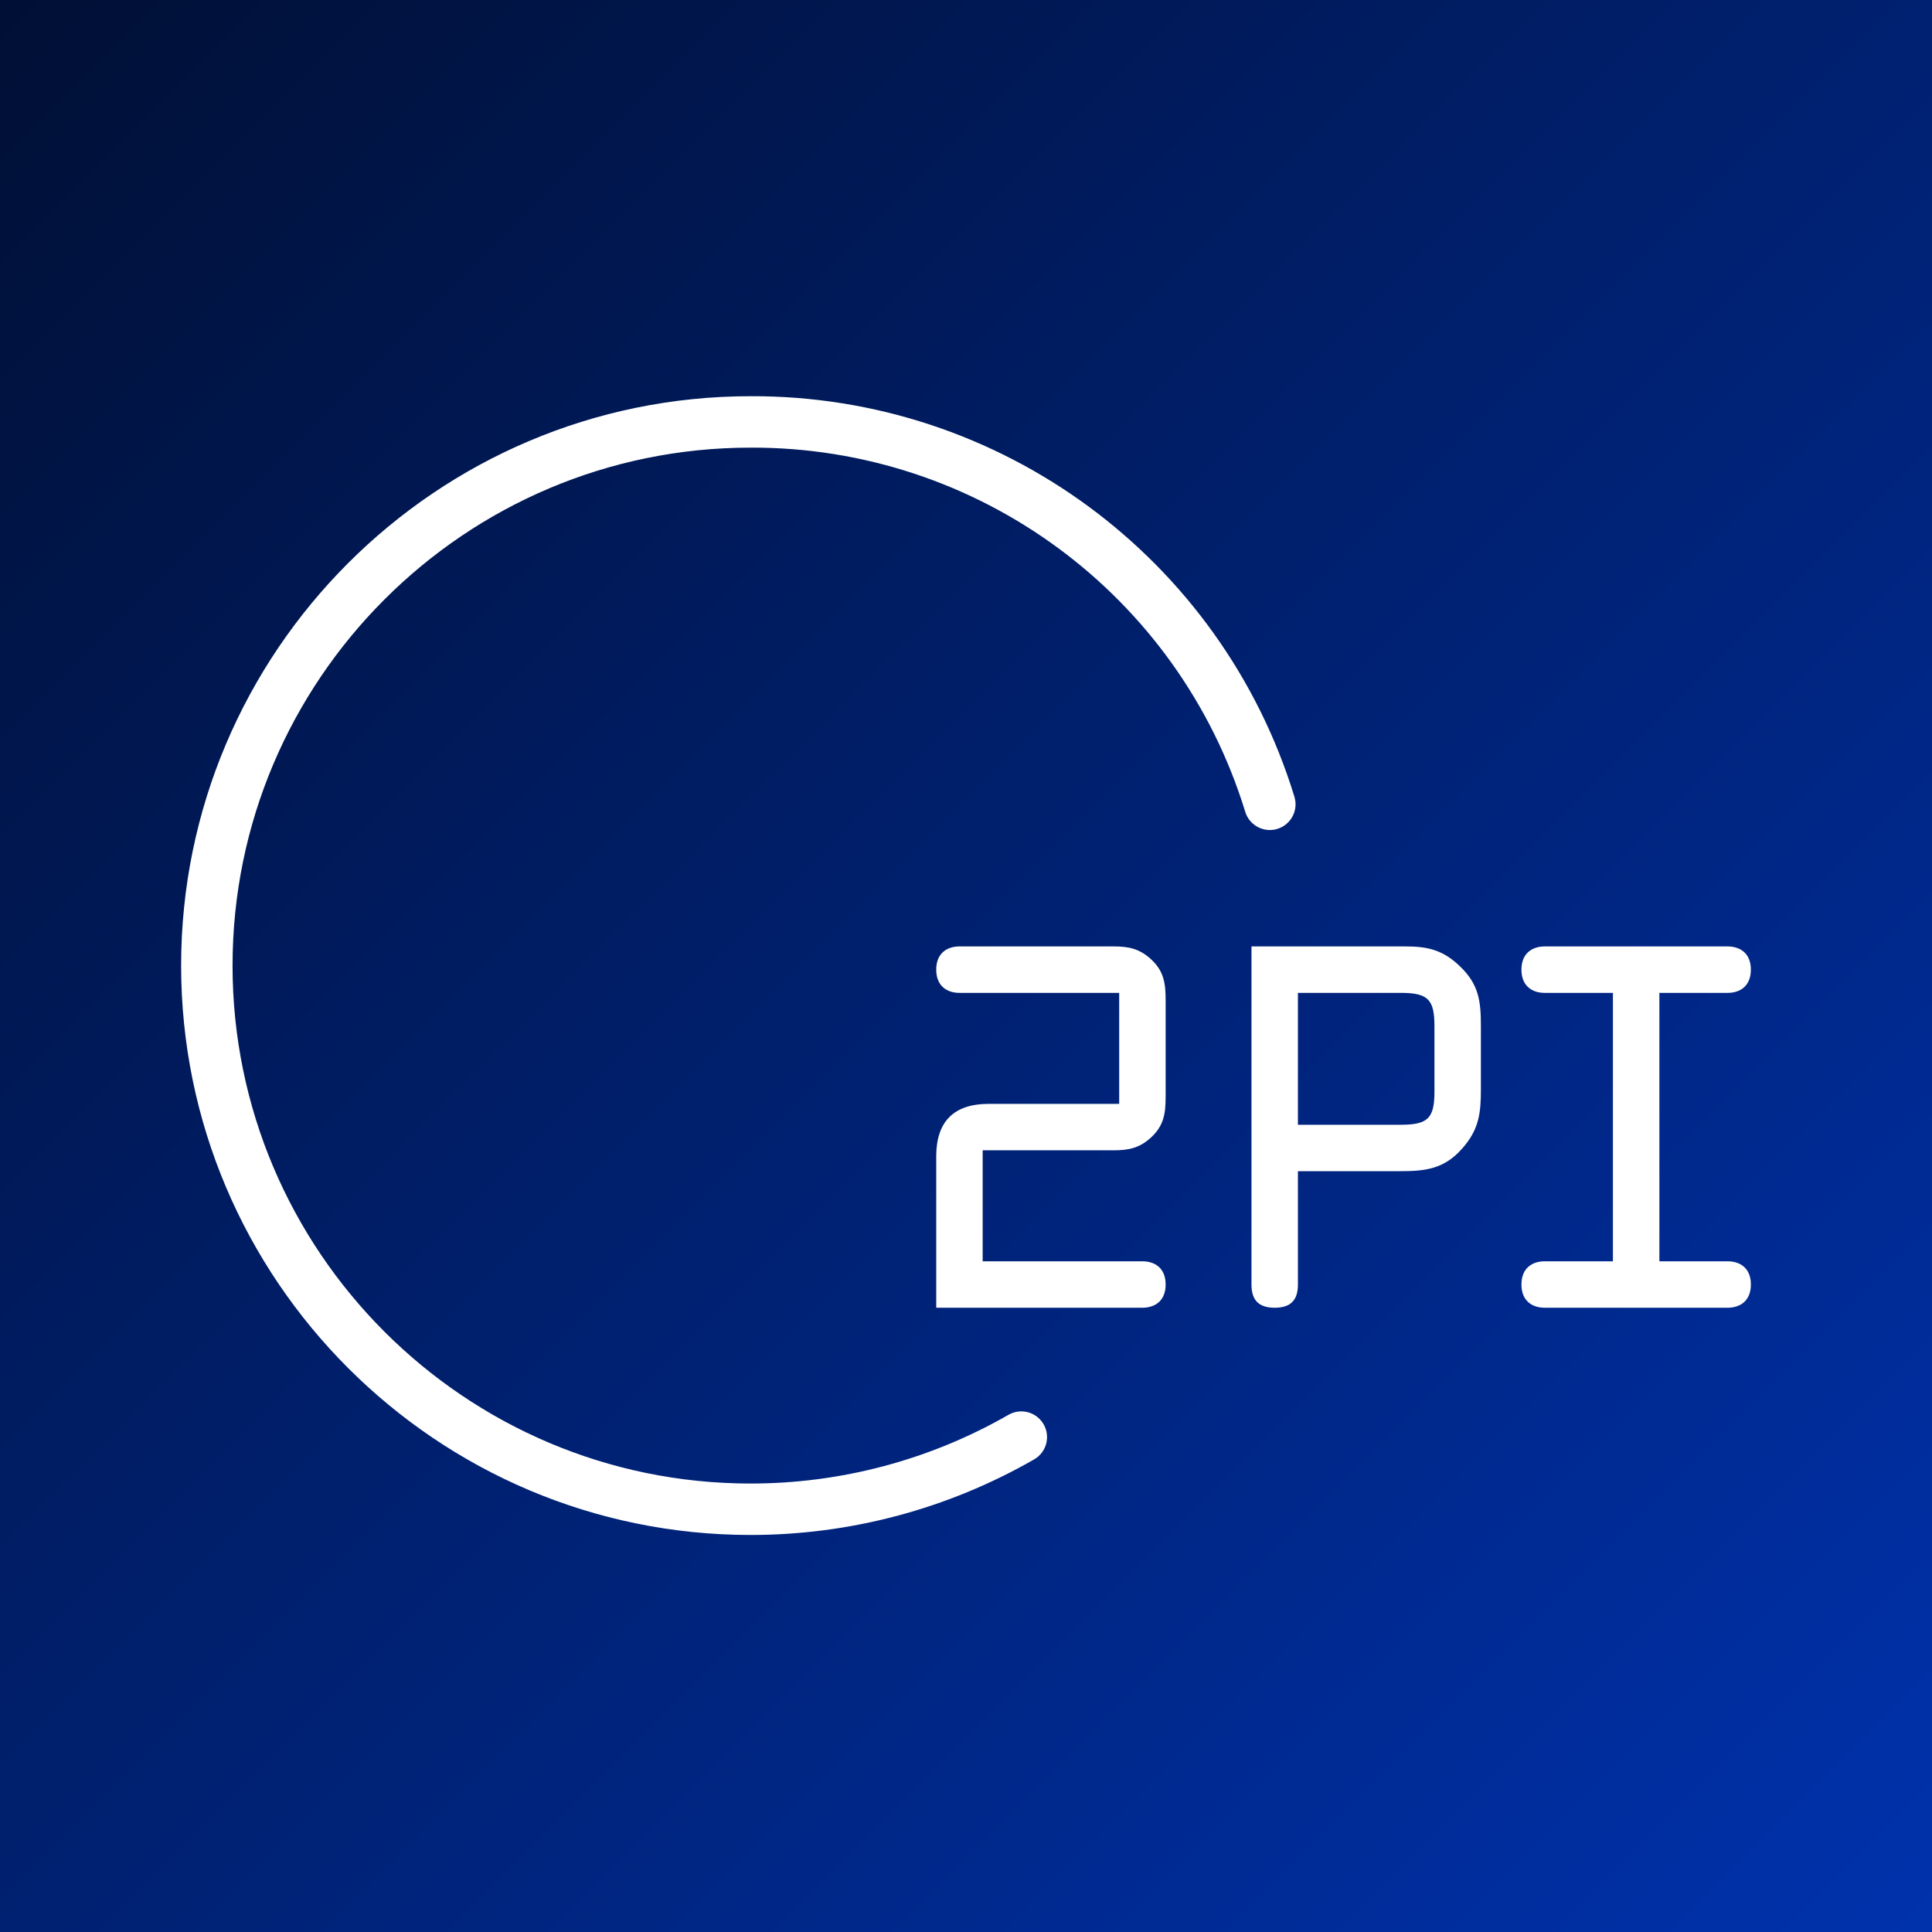
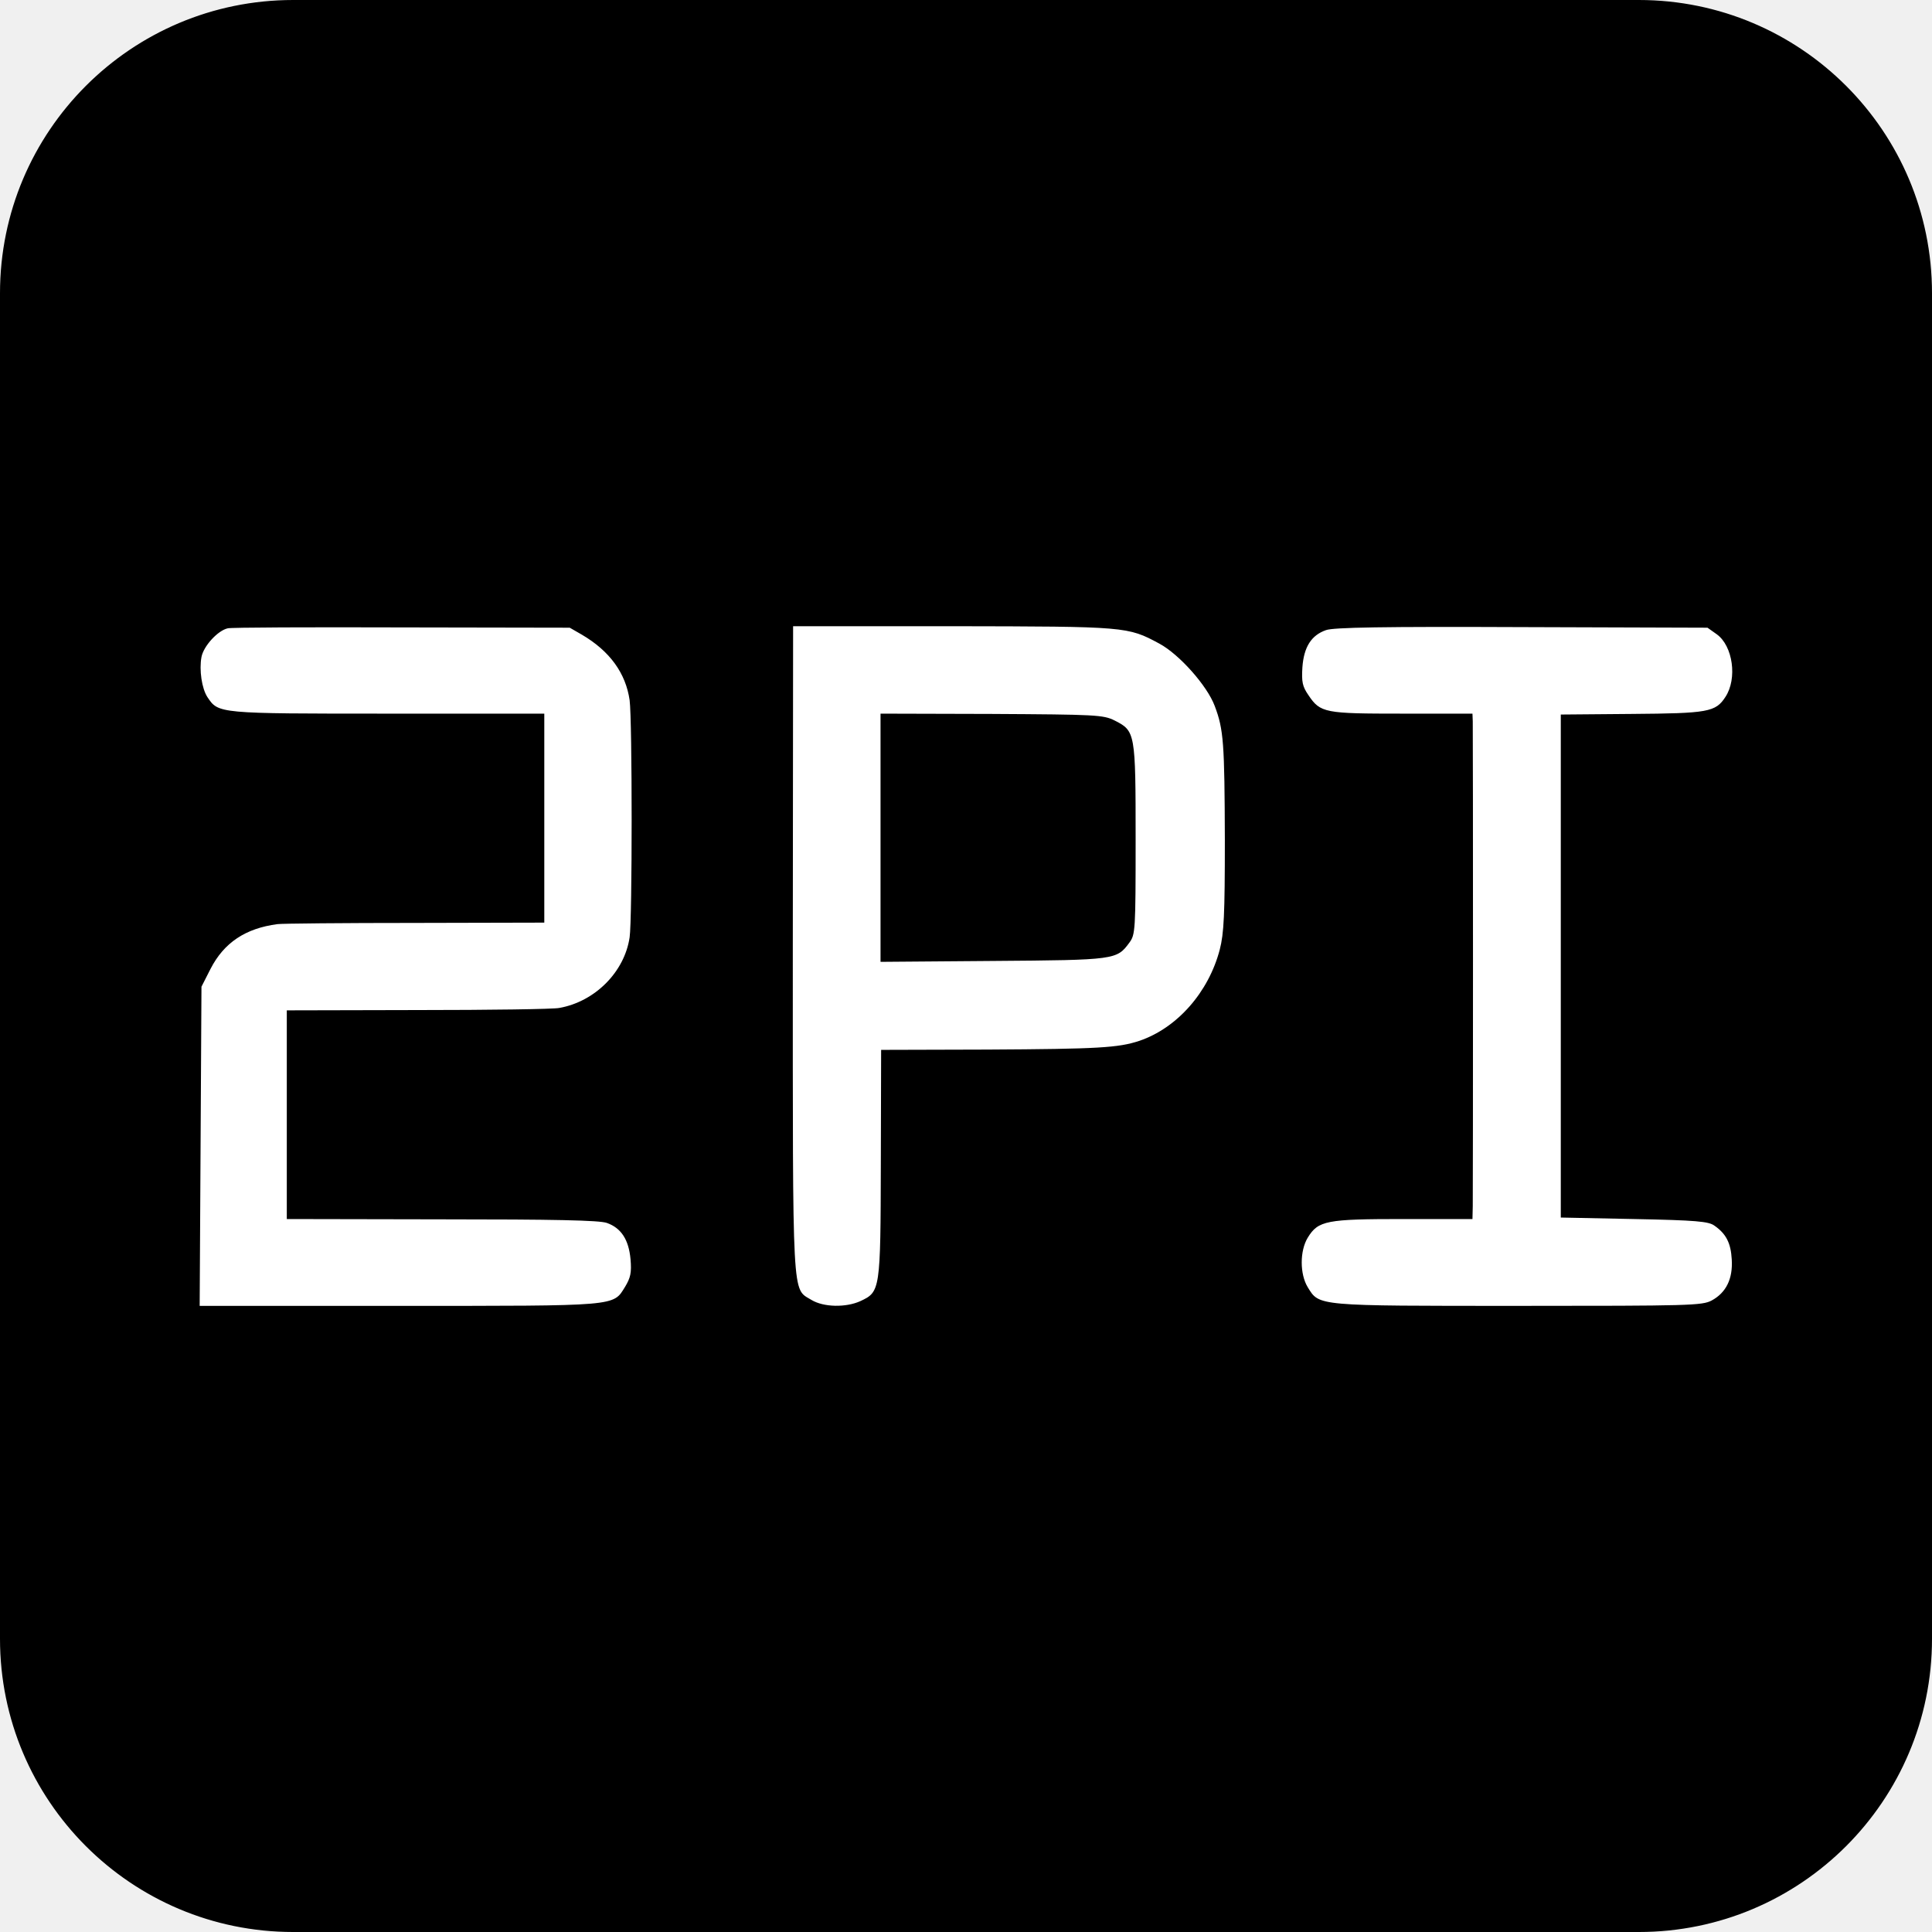
- <svg xmlns="http://www.w3.org/2000/svg" width="512" height="512" viewBox="0 0 512 512">
-   <defs>
-     <linearGradient id="linear-gradient" x1="1" y1="1" x2="0" gradientUnits="objectBoundingBox">
-       <stop offset="0" stop-color="#0032ad" />
-       <stop offset="1" stop-color="#000f34" />
-     </linearGradient>
-   </defs>
-   <g id="Group_530" data-name="Group 530" transform="translate(-7849 -173)">
-     <rect id="Rectangle_286" data-name="Rectangle 286" width="512" height="512" transform="translate(7849 173)" fill="url(#linear-gradient)" />
-     <g id="brand_white" transform="translate(8105 428.891)">
-       <g id="Group_529" data-name="Group 529" transform="translate(-208 -150.891)">
-         <g id="Group_527" data-name="Group 527" transform="translate(200.111 145.814)">
-           <g id="Group_524" data-name="Group 524">
-             <path id="Path_3154" data-name="Path 3154" d="M115.094,158.341h42.338c3.2,0,6.152,1.723,6.152,6.152s-2.953,6.154-6.152,6.154H102.788v-40.12c0-9.23,4.676-13.906,13.9-13.906h34.586V87.206H108.942c-3.2,0-6.154-1.723-6.154-6.154s2.953-6.154,6.154-6.154H149.8c4.059,0,6.892.615,9.966,3.446,3.446,3.2,3.818,6.524,3.818,10.955v25.229c0,4.431-.372,7.752-3.818,10.953-3.074,2.831-5.907,3.446-9.966,3.446H115.094Z" transform="translate(-102.788 -74.898)" fill="#fff" />
-           </g>
-           <g id="Group_525" data-name="Group 525" transform="translate(83.543)">
-             <path id="Path_3155" data-name="Path 3155" d="M158.008,164.493c0,3.938-1.723,6.154-6.154,6.154s-6.154-2.215-6.154-6.154V74.9h40.86c5.661,0,9.724.862,14.155,5.046,5.29,4.924,5.782,9.477,5.782,16.124V112.8c0,6.277-.493,10.708-5.044,15.752-4.8,5.416-9.845,5.909-16.492,5.909H158.008Zm0-42.336H185.33c7.264,0,8.86-1.846,8.86-8.86V96.068c0-7.016-1.6-8.862-8.86-8.862H158.008Z" transform="translate(-145.7 -74.898)" fill="#fff" />
-           </g>
-           <g id="Group_526" data-name="Group 526" transform="translate(155.093)">
-             <path id="Path_3156" data-name="Path 3156" d="M219,158.341h18.094c3.2,0,6.154,1.723,6.154,6.152s-2.953,6.154-6.154,6.154H188.6c-3.2,0-6.152-1.723-6.152-6.154s2.953-6.152,6.152-6.152h18.09V87.206H188.6c-3.2,0-6.152-1.723-6.152-6.154S185.405,74.9,188.6,74.9h48.49c3.2,0,6.154,1.723,6.154,6.154s-2.953,6.154-6.154,6.154H219Z" transform="translate(-182.452 -74.898)" fill="#fff" />
-           </g>
-         </g>
-         <g id="Group_528" data-name="Group 528">
-           <path id="Path_3157" data-name="Path 3157" d="M150.891,301.781C67.69,301.781,0,234.092,0,150.89S67.69,0,150.891,0A150.174,150.174,0,0,1,295.027,106.13a6.813,6.813,0,1,1-13.015,4.038,136.614,136.614,0,0,0-131.121-96.54C75.2,13.628,13.628,75.2,13.628,150.89S75.2,288.153,150.891,288.153a137.234,137.234,0,0,0,68.369-18.211,6.814,6.814,0,0,1,6.8,11.811A150.891,150.891,0,0,1,150.891,301.781Z" fill="#fff" />
-         </g>
-       </g>
-     </g>
+ <svg xmlns="http://www.w3.org/2000/svg" version="1.0" width="759.696" height="759.696" viewBox="0 0 569.772 569.772">
+   <rect style="fill:#000;stroke:#000;stroke-width:2.843;stroke-linejoin:round;stroke-miterlimit:4;stroke-dasharray:none;stroke-dashoffset:0;stroke-opacity:1" width="566.929" height="566.929" x="1.422" y="1.422" rx="85.039" ry="85.039" />
+   <g style="fill:#fff">
+     <path d="M93 3693c-33-7-81-59-88-96-8-43 1-105 20-134 37-55 34-55 602-55h523v-698l-432-1c-238 0-445-2-459-4-107-14-179-62-224-150l-30-59-3-533-3-533h666c737 0 714-2 755 64 18 30 22 47 18 92-6 65-31 104-79 121-25 9-178 12-551 12l-518 1v697l438 1c240 0 453 3 472 7 119 21 218 120 235 236 9 59 9 725 0 792-13 90-66 164-160 219l-40 23-560 1c-308 1-570 0-582-3zM1980 2620c0-1190-3-1130 62-1170 41-25 116-26 164-4 66 31 67 35 68 459l1 380 355 1c372 2 437 6 507 29 127 43 232 163 269 305 14 54 17 117 17 365-1 326-4 370-34 449-25 67-118 172-185 208-106 57-109 57-689 58h-534zm1075 765c69-35 70-40 70-397 0-305-1-318-21-345-42-57-46-58-455-61l-376-3v829l371-1c349-2 373-3 411-22zM3761 3687c-49-17-74-56-79-124-3-49 0-64 20-93 40-60 55-62 314-62h234l1-26c1-36 1-1566 0-1619l-1-43h-230c-258 0-285-5-320-62-27-44-27-122 0-166 39-63 26-62 702-62 575 0 615 1 647 18 48 26 71 72 67 137-3 55-19 86-58 113-19 14-61 18-268 22l-245 5v1680l237 2c255 2 280 6 313 57 40 61 25 170-29 209l-31 22-620 2c-464 2-629-1-654-10z" style="fill:#fff" transform="matrix(.0883 0 0 -.0883 58.974 511.387)" />
  </g>
</svg>
